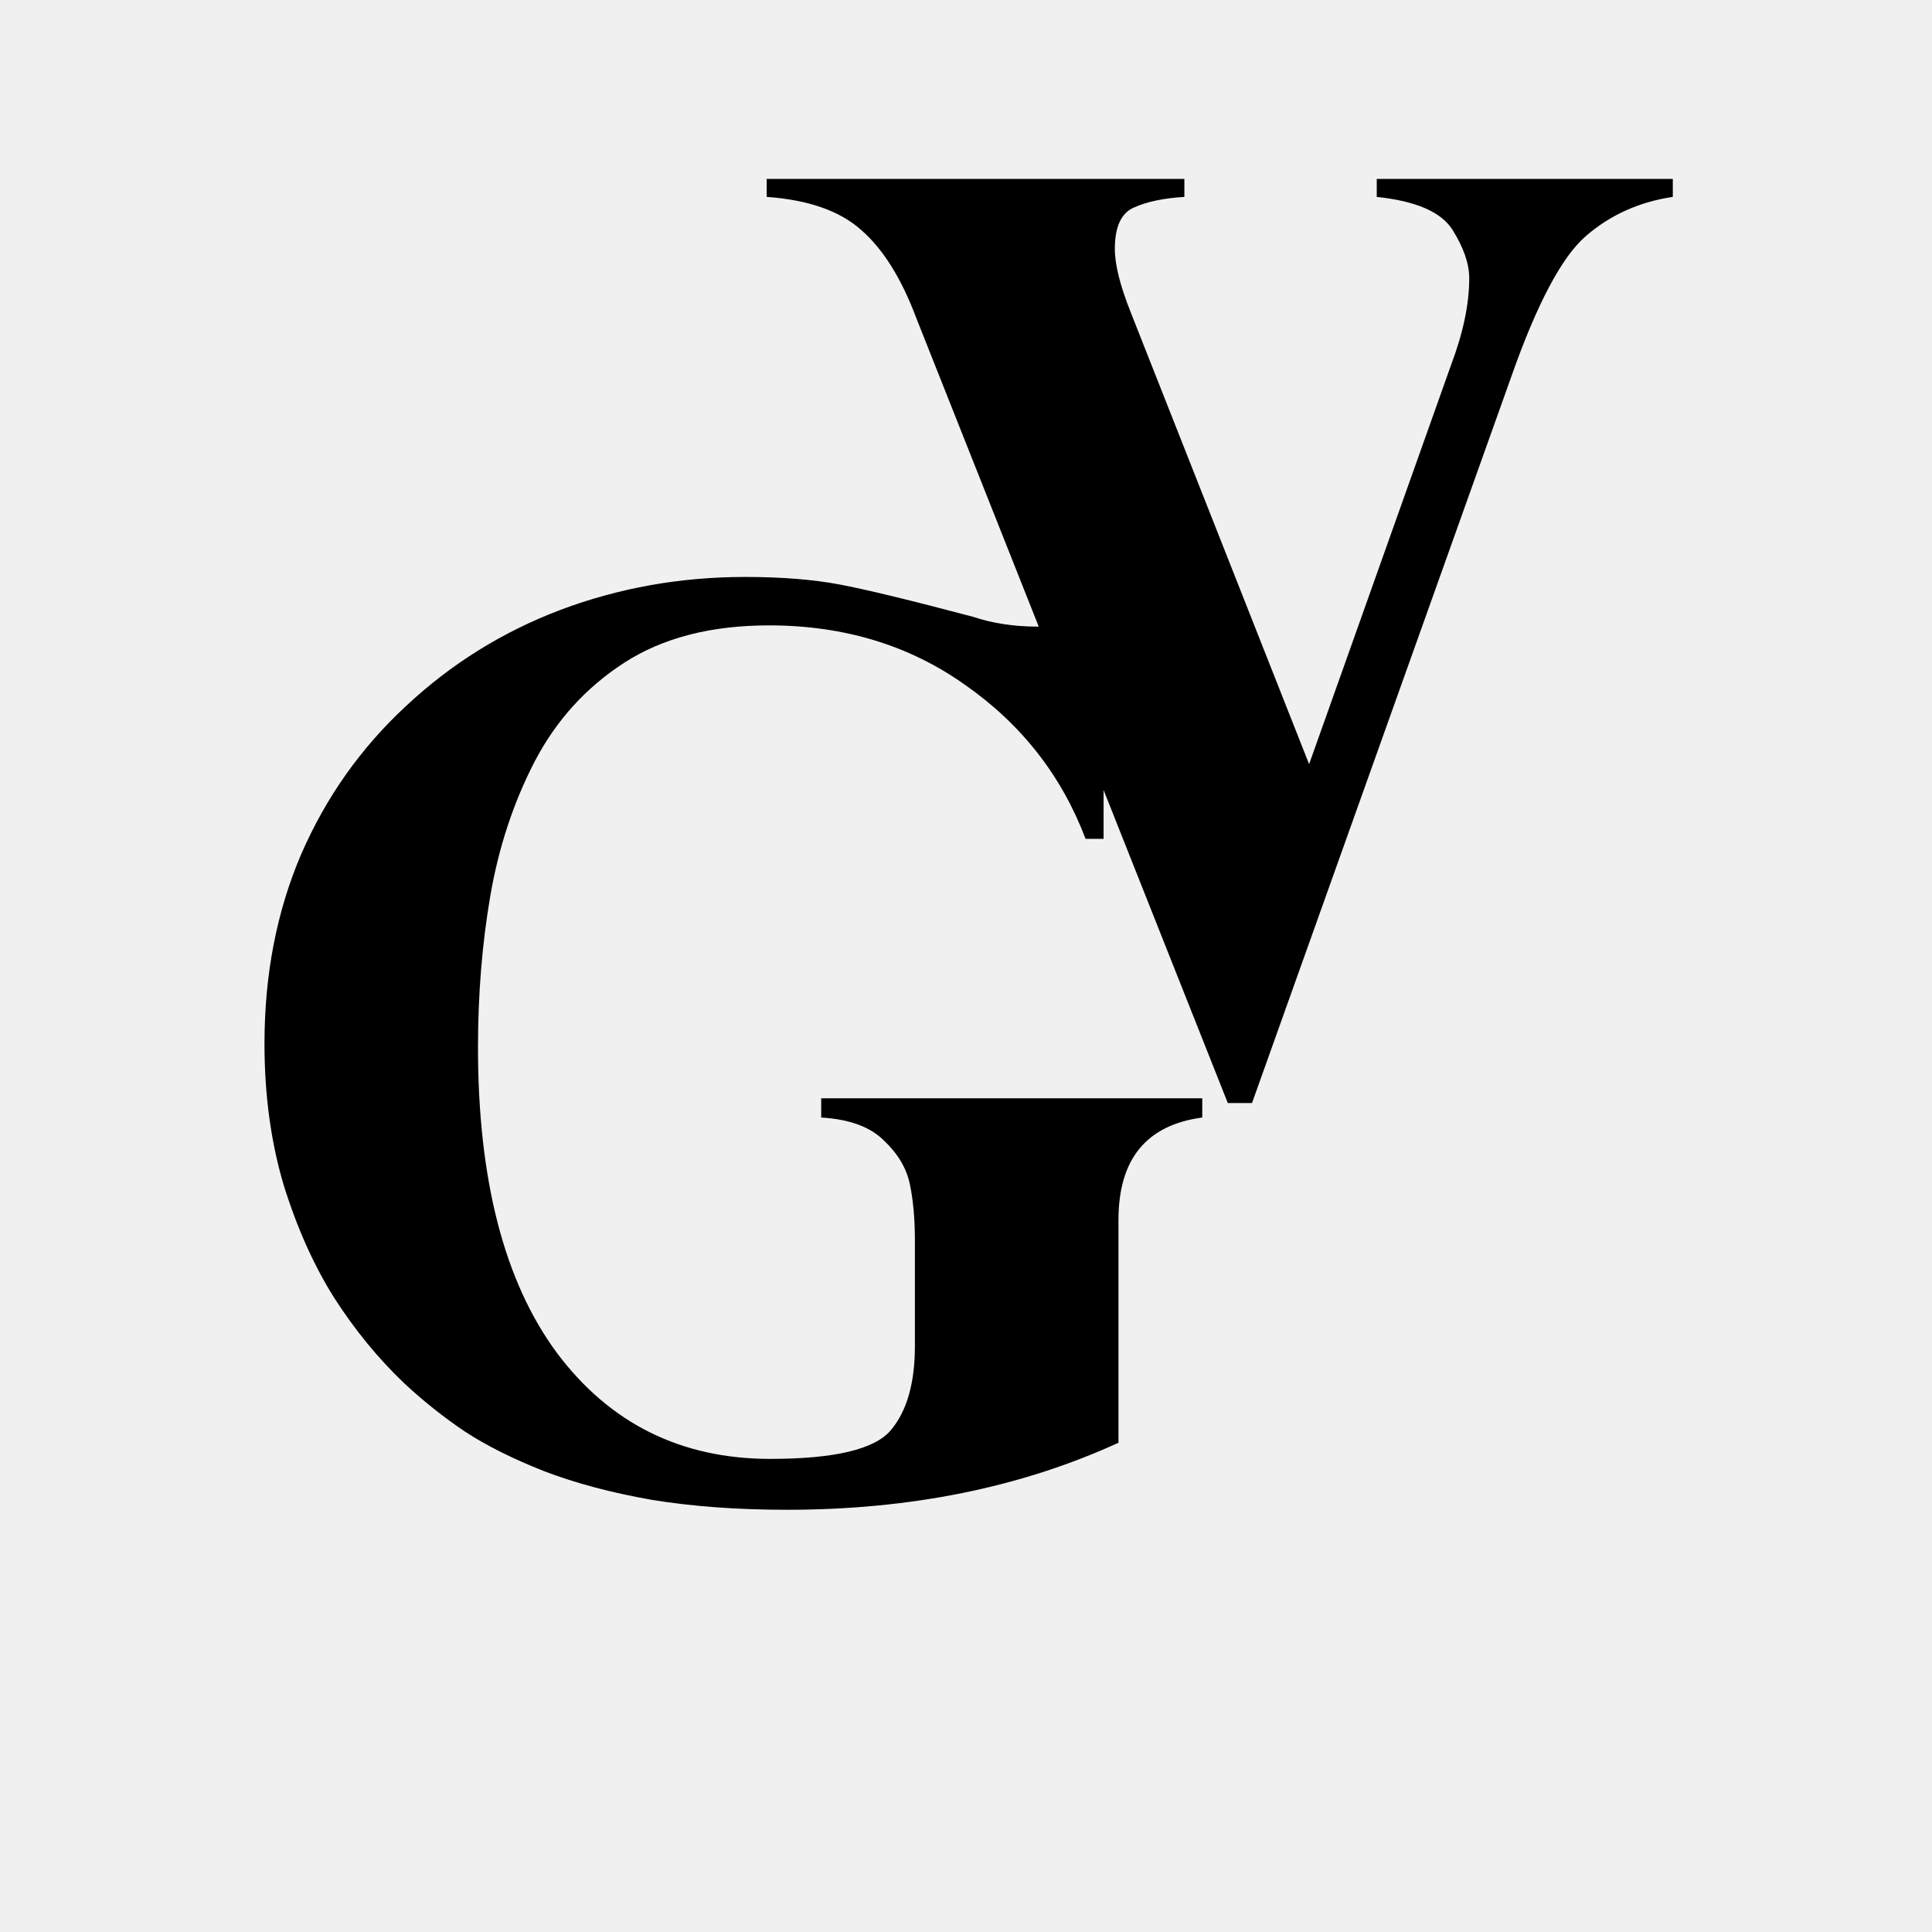
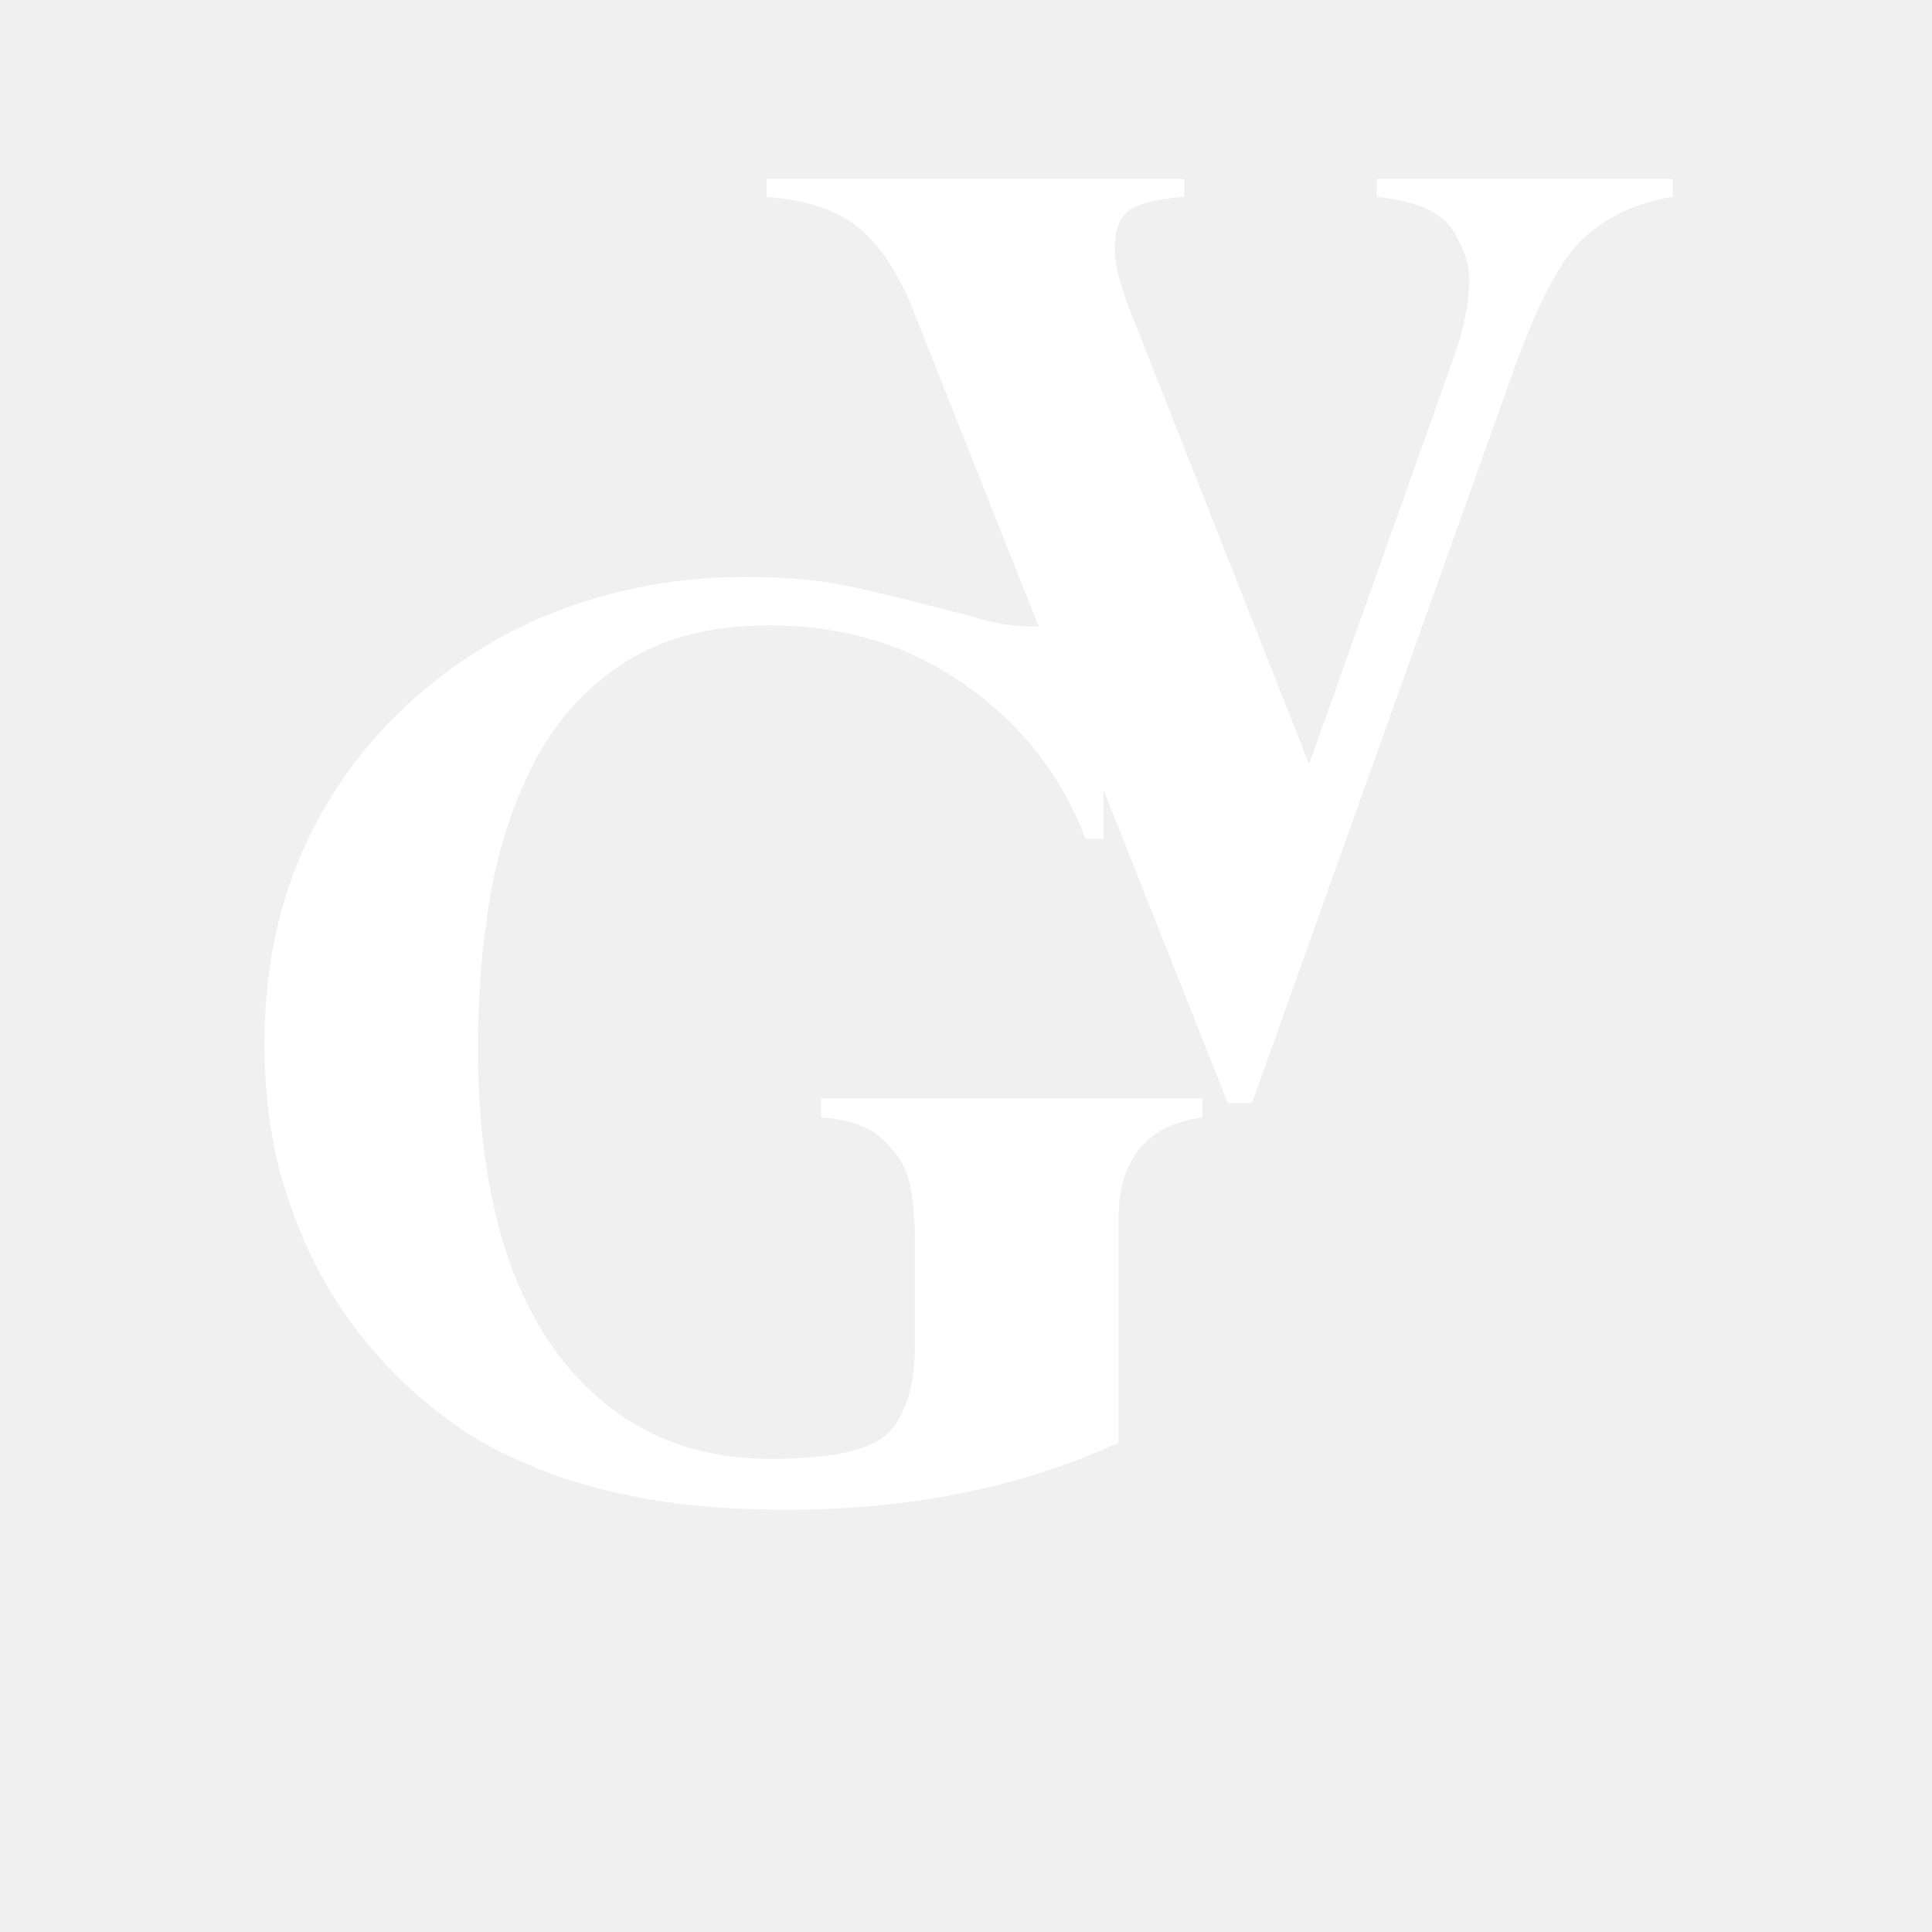
<svg xmlns="http://www.w3.org/2000/svg" width="80" height="80" viewBox="0 0 59 76" fill="none">
-   <path d="M34.912 32.999H34.204C33.26 30.509 31.681 28.491 29.468 26.944C27.27 25.382 24.699 24.601 21.753 24.601C19.474 24.601 17.578 25.089 16.064 26.065C14.551 27.042 13.371 28.344 12.524 29.972C11.694 31.583 11.117 33.333 10.791 35.221C10.466 37.109 10.303 39.102 10.303 41.202C10.303 46.41 11.336 50.414 13.403 53.214C15.487 55.997 18.286 57.389 21.802 57.389C24.325 57.389 25.903 57.014 26.538 56.266C27.173 55.517 27.49 54.41 27.49 52.945V48.795C27.49 47.965 27.425 47.232 27.295 46.598C27.165 45.963 26.823 45.385 26.27 44.864C25.732 44.327 24.91 44.026 23.804 43.961V43.204H38.794V43.961C36.597 44.254 35.498 45.597 35.498 47.989V56.754C31.657 58.512 27.311 59.391 22.461 59.391C20.508 59.391 18.734 59.26 17.139 59C15.56 58.723 14.152 58.349 12.915 57.877C11.678 57.389 10.636 56.868 9.79 56.315C8.944 55.745 8.146 55.11 7.397 54.41C6.372 53.434 5.452 52.31 4.639 51.041C3.841 49.772 3.182 48.298 2.661 46.622C2.157 44.929 1.904 43.074 1.904 41.056C1.904 38.338 2.384 35.855 3.345 33.609C4.321 31.363 5.697 29.418 7.471 27.774C9.245 26.114 11.271 24.853 13.55 23.99C15.845 23.128 18.262 22.696 20.801 22.696C22.233 22.696 23.47 22.794 24.512 22.989C25.553 23.185 27.303 23.608 29.761 24.259C30.542 24.519 31.388 24.649 32.3 24.649C33.26 24.649 33.895 24.015 34.204 22.745H34.912V32.999Z" fill="black" />
-   <path d="M57.304 7.038V7.746C55.985 7.941 54.846 8.454 53.886 9.284C52.942 10.098 51.965 11.937 50.956 14.802L40.751 43.391H39.799L27.543 12.507C26.957 10.944 26.233 9.789 25.37 9.04C24.524 8.291 23.287 7.86 21.659 7.746V7.038H38.09V7.746C37.276 7.795 36.617 7.933 36.112 8.161C35.608 8.373 35.355 8.918 35.355 9.797C35.355 10.415 35.567 11.254 35.99 12.312L42.997 30.061L48.588 14.338C49.06 13.085 49.296 11.954 49.296 10.944C49.296 10.375 49.076 9.74 48.637 9.04C48.197 8.34 47.204 7.909 45.658 7.746V7.038H57.304Z" fill="black" />
+   <path d="M34.912 32.999H34.204C33.26 30.509 31.681 28.491 29.468 26.944C27.27 25.382 24.699 24.601 21.753 24.601C19.474 24.601 17.578 25.089 16.064 26.065C14.551 27.042 13.371 28.344 12.524 29.972C11.694 31.583 11.117 33.333 10.791 35.221C10.466 37.109 10.303 39.102 10.303 41.202C10.303 46.41 11.336 50.414 13.403 53.214C15.487 55.997 18.286 57.389 21.802 57.389C24.325 57.389 25.903 57.014 26.538 56.266C27.173 55.517 27.49 54.41 27.49 52.945V48.795C27.49 47.965 27.425 47.232 27.295 46.598C27.165 45.963 26.823 45.385 26.27 44.864C25.732 44.327 24.91 44.026 23.804 43.961V43.204H38.794V43.961C36.597 44.254 35.498 45.597 35.498 47.989V56.754C31.657 58.512 27.311 59.391 22.461 59.391C20.508 59.391 18.734 59.26 17.139 59C15.56 58.723 14.152 58.349 12.915 57.877C11.678 57.389 10.636 56.868 9.79 56.315C8.944 55.745 8.146 55.11 7.397 54.41C6.372 53.434 5.452 52.31 4.639 51.041C3.841 49.772 3.182 48.298 2.661 46.622C2.157 44.929 1.904 43.074 1.904 41.056C1.904 38.338 2.384 35.855 3.345 33.609C4.321 31.363 5.697 29.418 7.471 27.774C9.245 26.114 11.271 24.853 13.55 23.99C15.845 23.128 18.262 22.696 20.801 22.696C22.233 22.696 23.47 22.794 24.512 22.989C25.553 23.185 27.303 23.608 29.761 24.259C30.542 24.519 31.388 24.649 32.3 24.649C33.26 24.649 33.895 24.015 34.204 22.745H34.912V32.999Z" fill="white" />
+   <path d="M57.304 7.038V7.746C55.985 7.941 54.846 8.454 53.886 9.284C52.942 10.098 51.965 11.937 50.956 14.802L40.751 43.391H39.799L27.543 12.507C26.957 10.944 26.233 9.789 25.37 9.04C24.524 8.291 23.287 7.86 21.659 7.746V7.038H38.09V7.746C37.276 7.795 36.617 7.933 36.112 8.161C35.608 8.373 35.355 8.918 35.355 9.797C35.355 10.415 35.567 11.254 35.99 12.312L42.997 30.061L48.588 14.338C49.06 13.085 49.296 11.954 49.296 10.944C49.296 10.375 49.076 9.74 48.637 9.04C48.197 8.34 47.204 7.909 45.658 7.746V7.038H57.304Z" fill="white" />
</svg>
